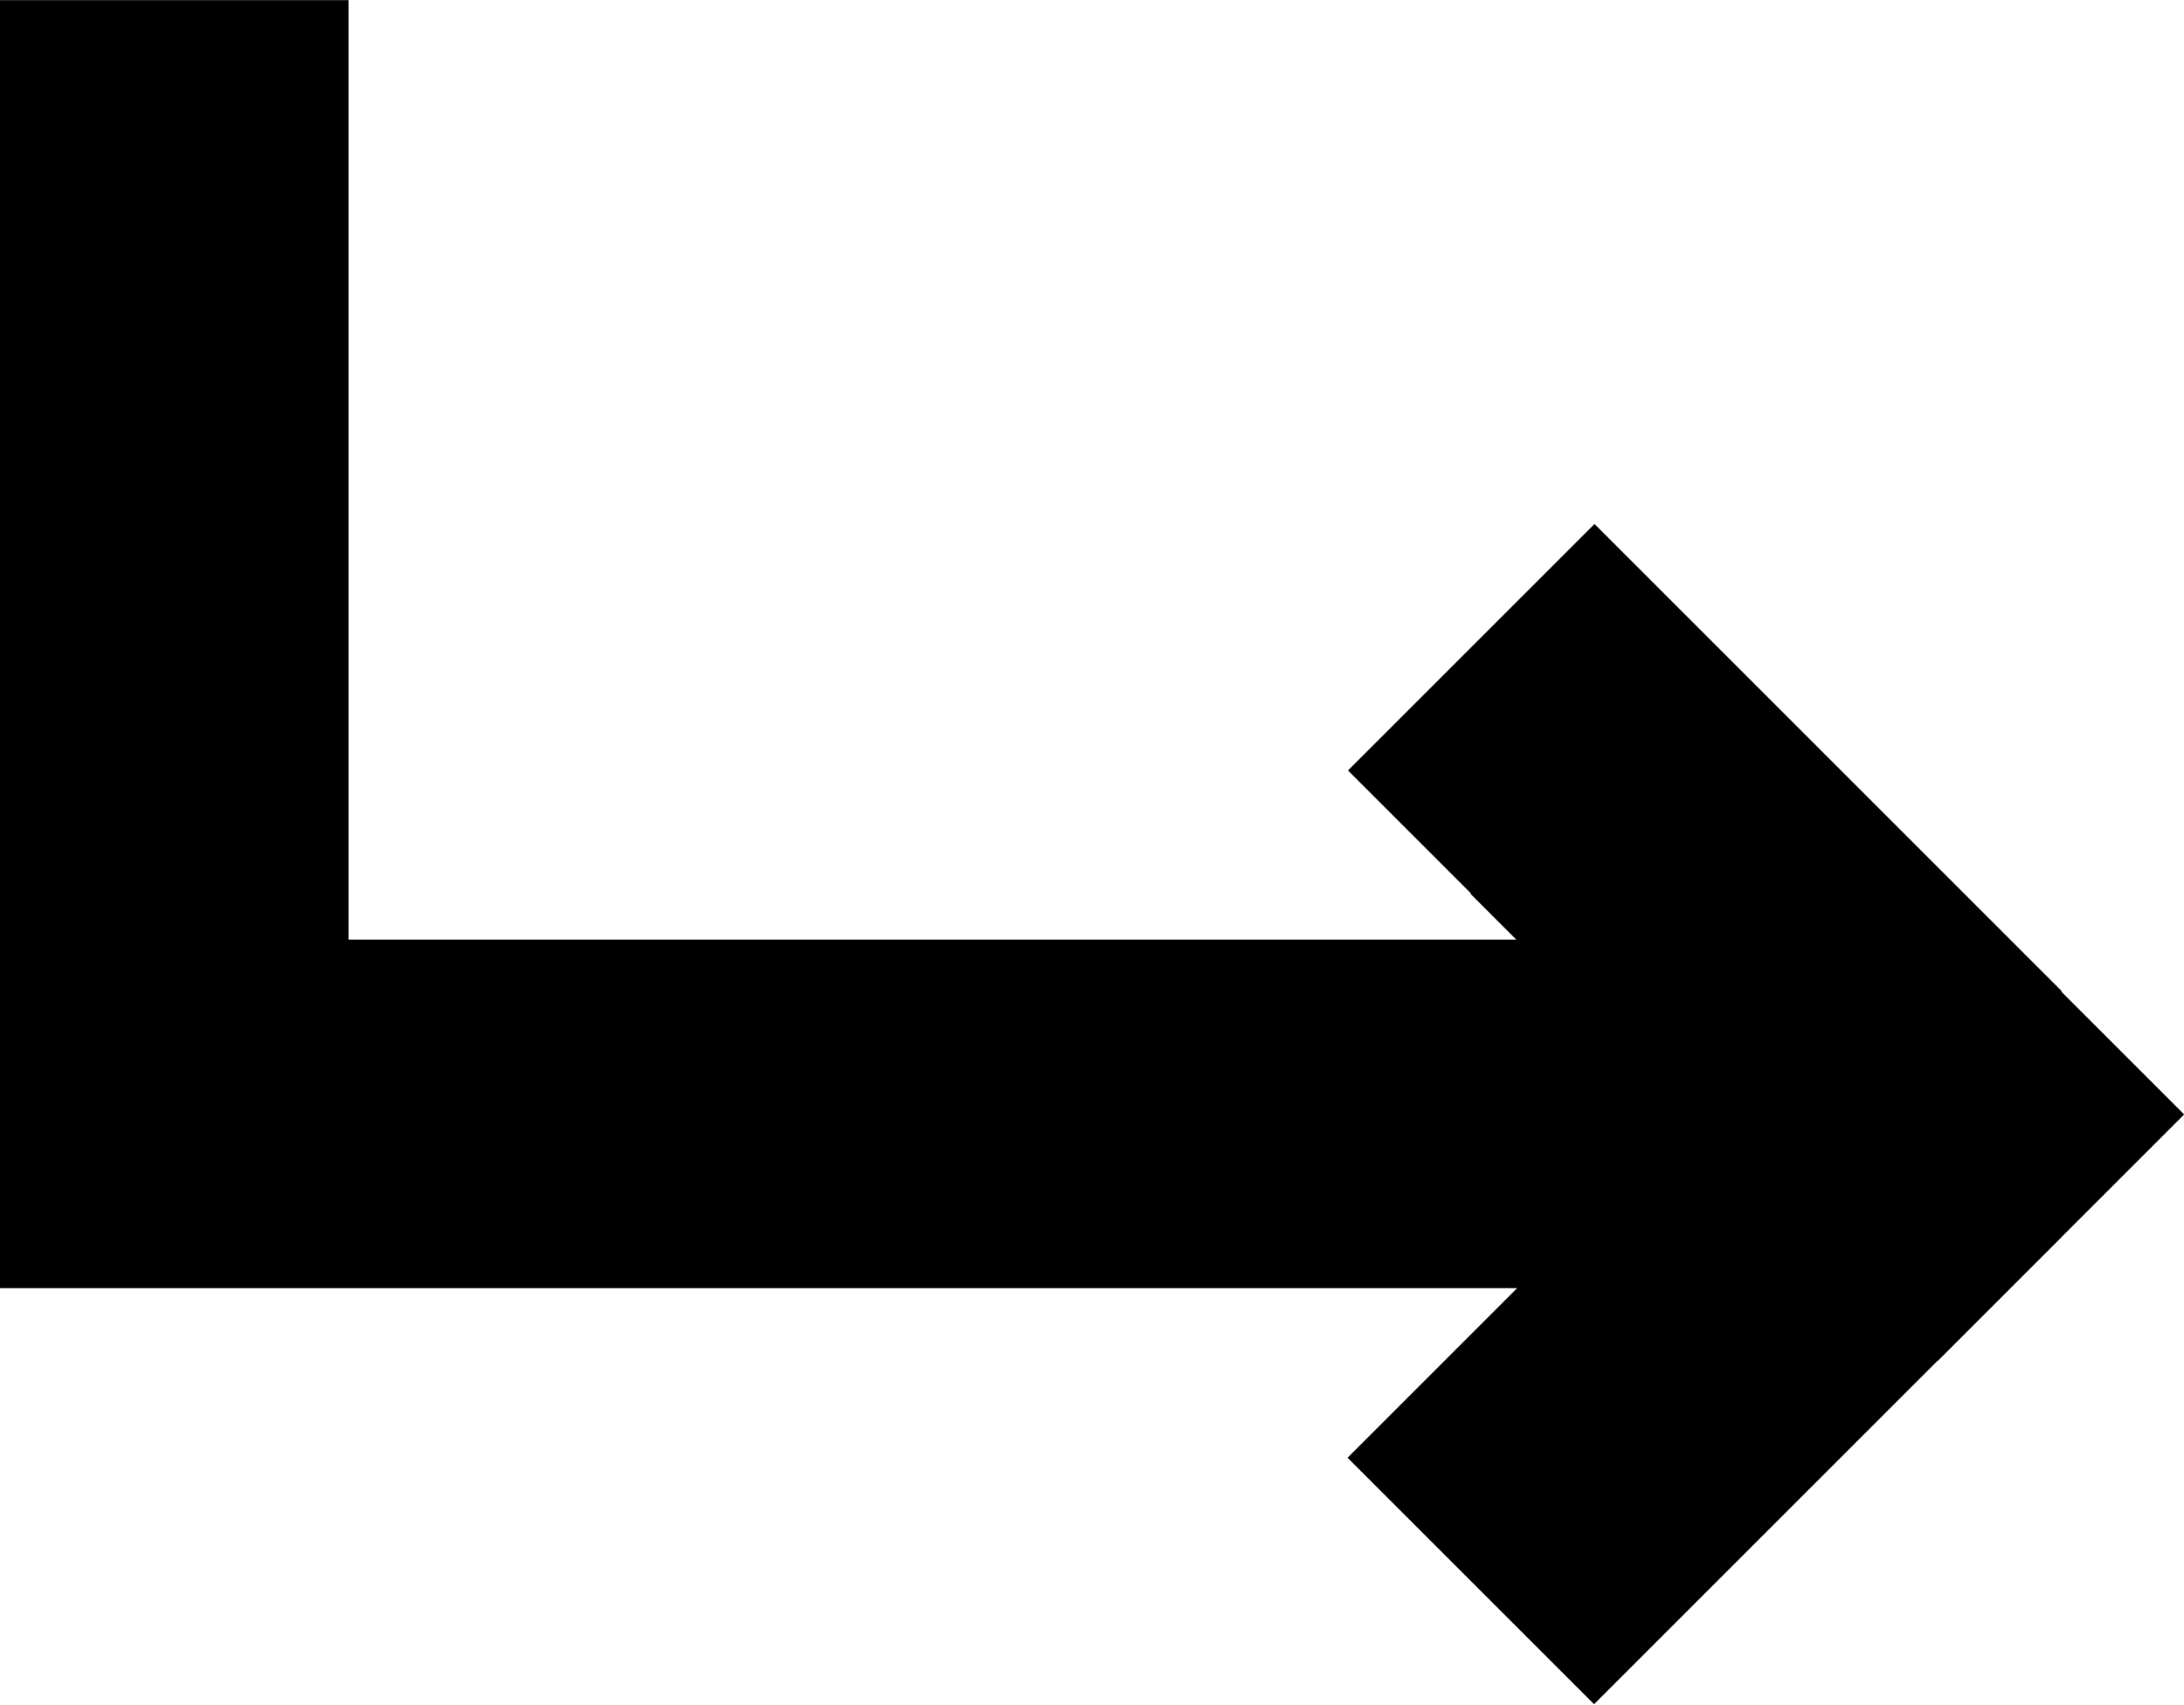
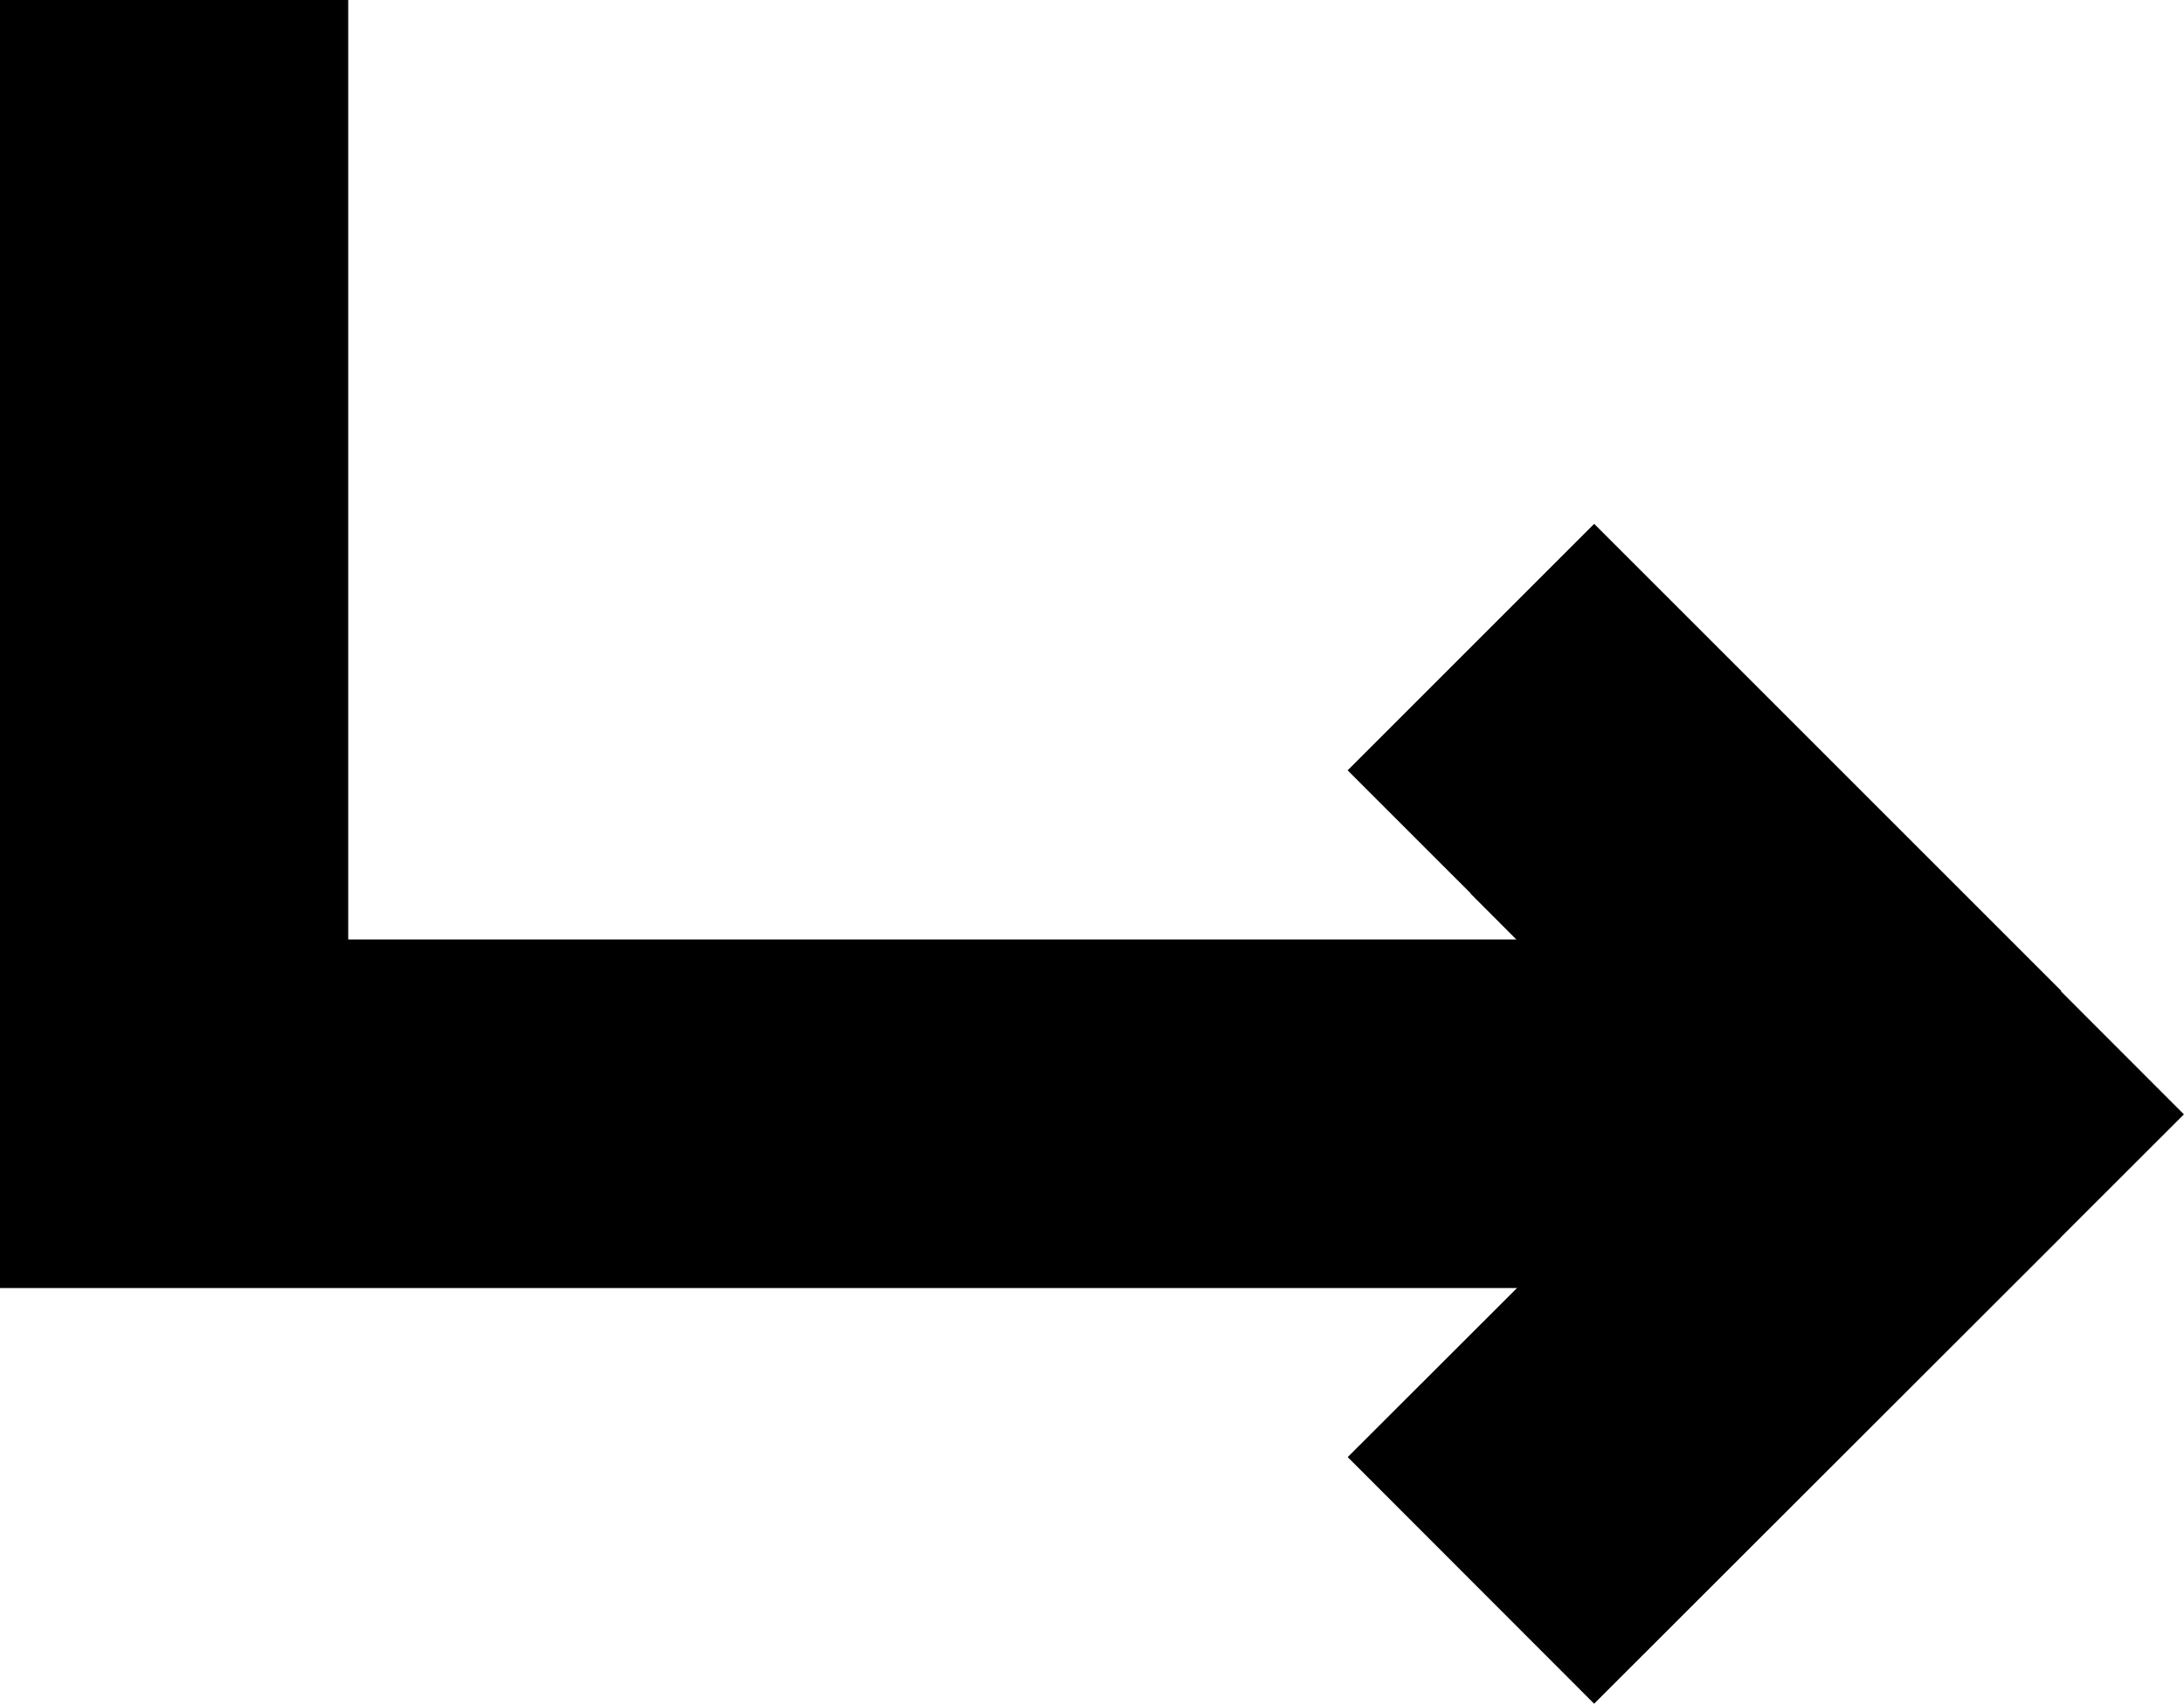
- <svg xmlns="http://www.w3.org/2000/svg" width="18.801" height="14.673" viewBox="0 0 4.974 3.882" version="1.1" id="svg8">
-   <defs id="defs2" />
-   <g id="layer1">
-     <g id="g914" transform="translate(0.3307358,-1.411711)">
-       <path style="fill:none;stroke:#000000;stroke-width:0.794;stroke-linecap:butt;stroke-linejoin:miter;stroke-miterlimit:4;stroke-dasharray:none;stroke-opacity:1" d="M 0.066,1.412 V 3.949 H 4.085" id="path868" />
-       <path style="fill:none;stroke:#000000;stroke-width:0.794;stroke-linecap:butt;stroke-linejoin:round;stroke-miterlimit:4;stroke-dasharray:none;stroke-opacity:1" d="M 4.084,3.95 3.02,2.886" id="path876" />
-       <path style="fill:none;stroke:#000000;stroke-width:0.794;stroke-linecap:butt;stroke-linejoin:round;stroke-miterlimit:4;stroke-dasharray:none;stroke-opacity:1" d="M 4.083,3.949 3.019,5.013" id="path876-9" />
-       <path style="fill:none;stroke:#000000;stroke-width:0.794;stroke-linecap:butt;stroke-linejoin:round;stroke-miterlimit:4;stroke-dasharray:none;stroke-opacity:1" d="M 4.363,4.231 3.299,3.167" id="path876-3" />
-     </g>
-   </g>
+ <svg xmlns="http://www.w3.org/2000/svg" width="18.801" height="14.673" viewBox="0 0 4.974 3.882">
+   <path style="fill:none;stroke:#000;stroke-width:.794;stroke-linecap:butt;stroke-linejoin:miter;stroke-miterlimit:4;stroke-dasharray:none;stroke-opacity:1" d="M.066 1.412v2.537h4.019" transform="translate(.33 -1.412)" />
+   <path style="fill:none;stroke:#000;stroke-width:.794;stroke-linecap:butt;stroke-linejoin:round;stroke-miterlimit:4;stroke-dasharray:none;stroke-opacity:1" d="M4.084 3.95 3.02 2.886M4.083 3.95 3.02 5.012M4.363 4.231 3.3 3.167" transform="translate(.33 -1.412)" />
</svg>
